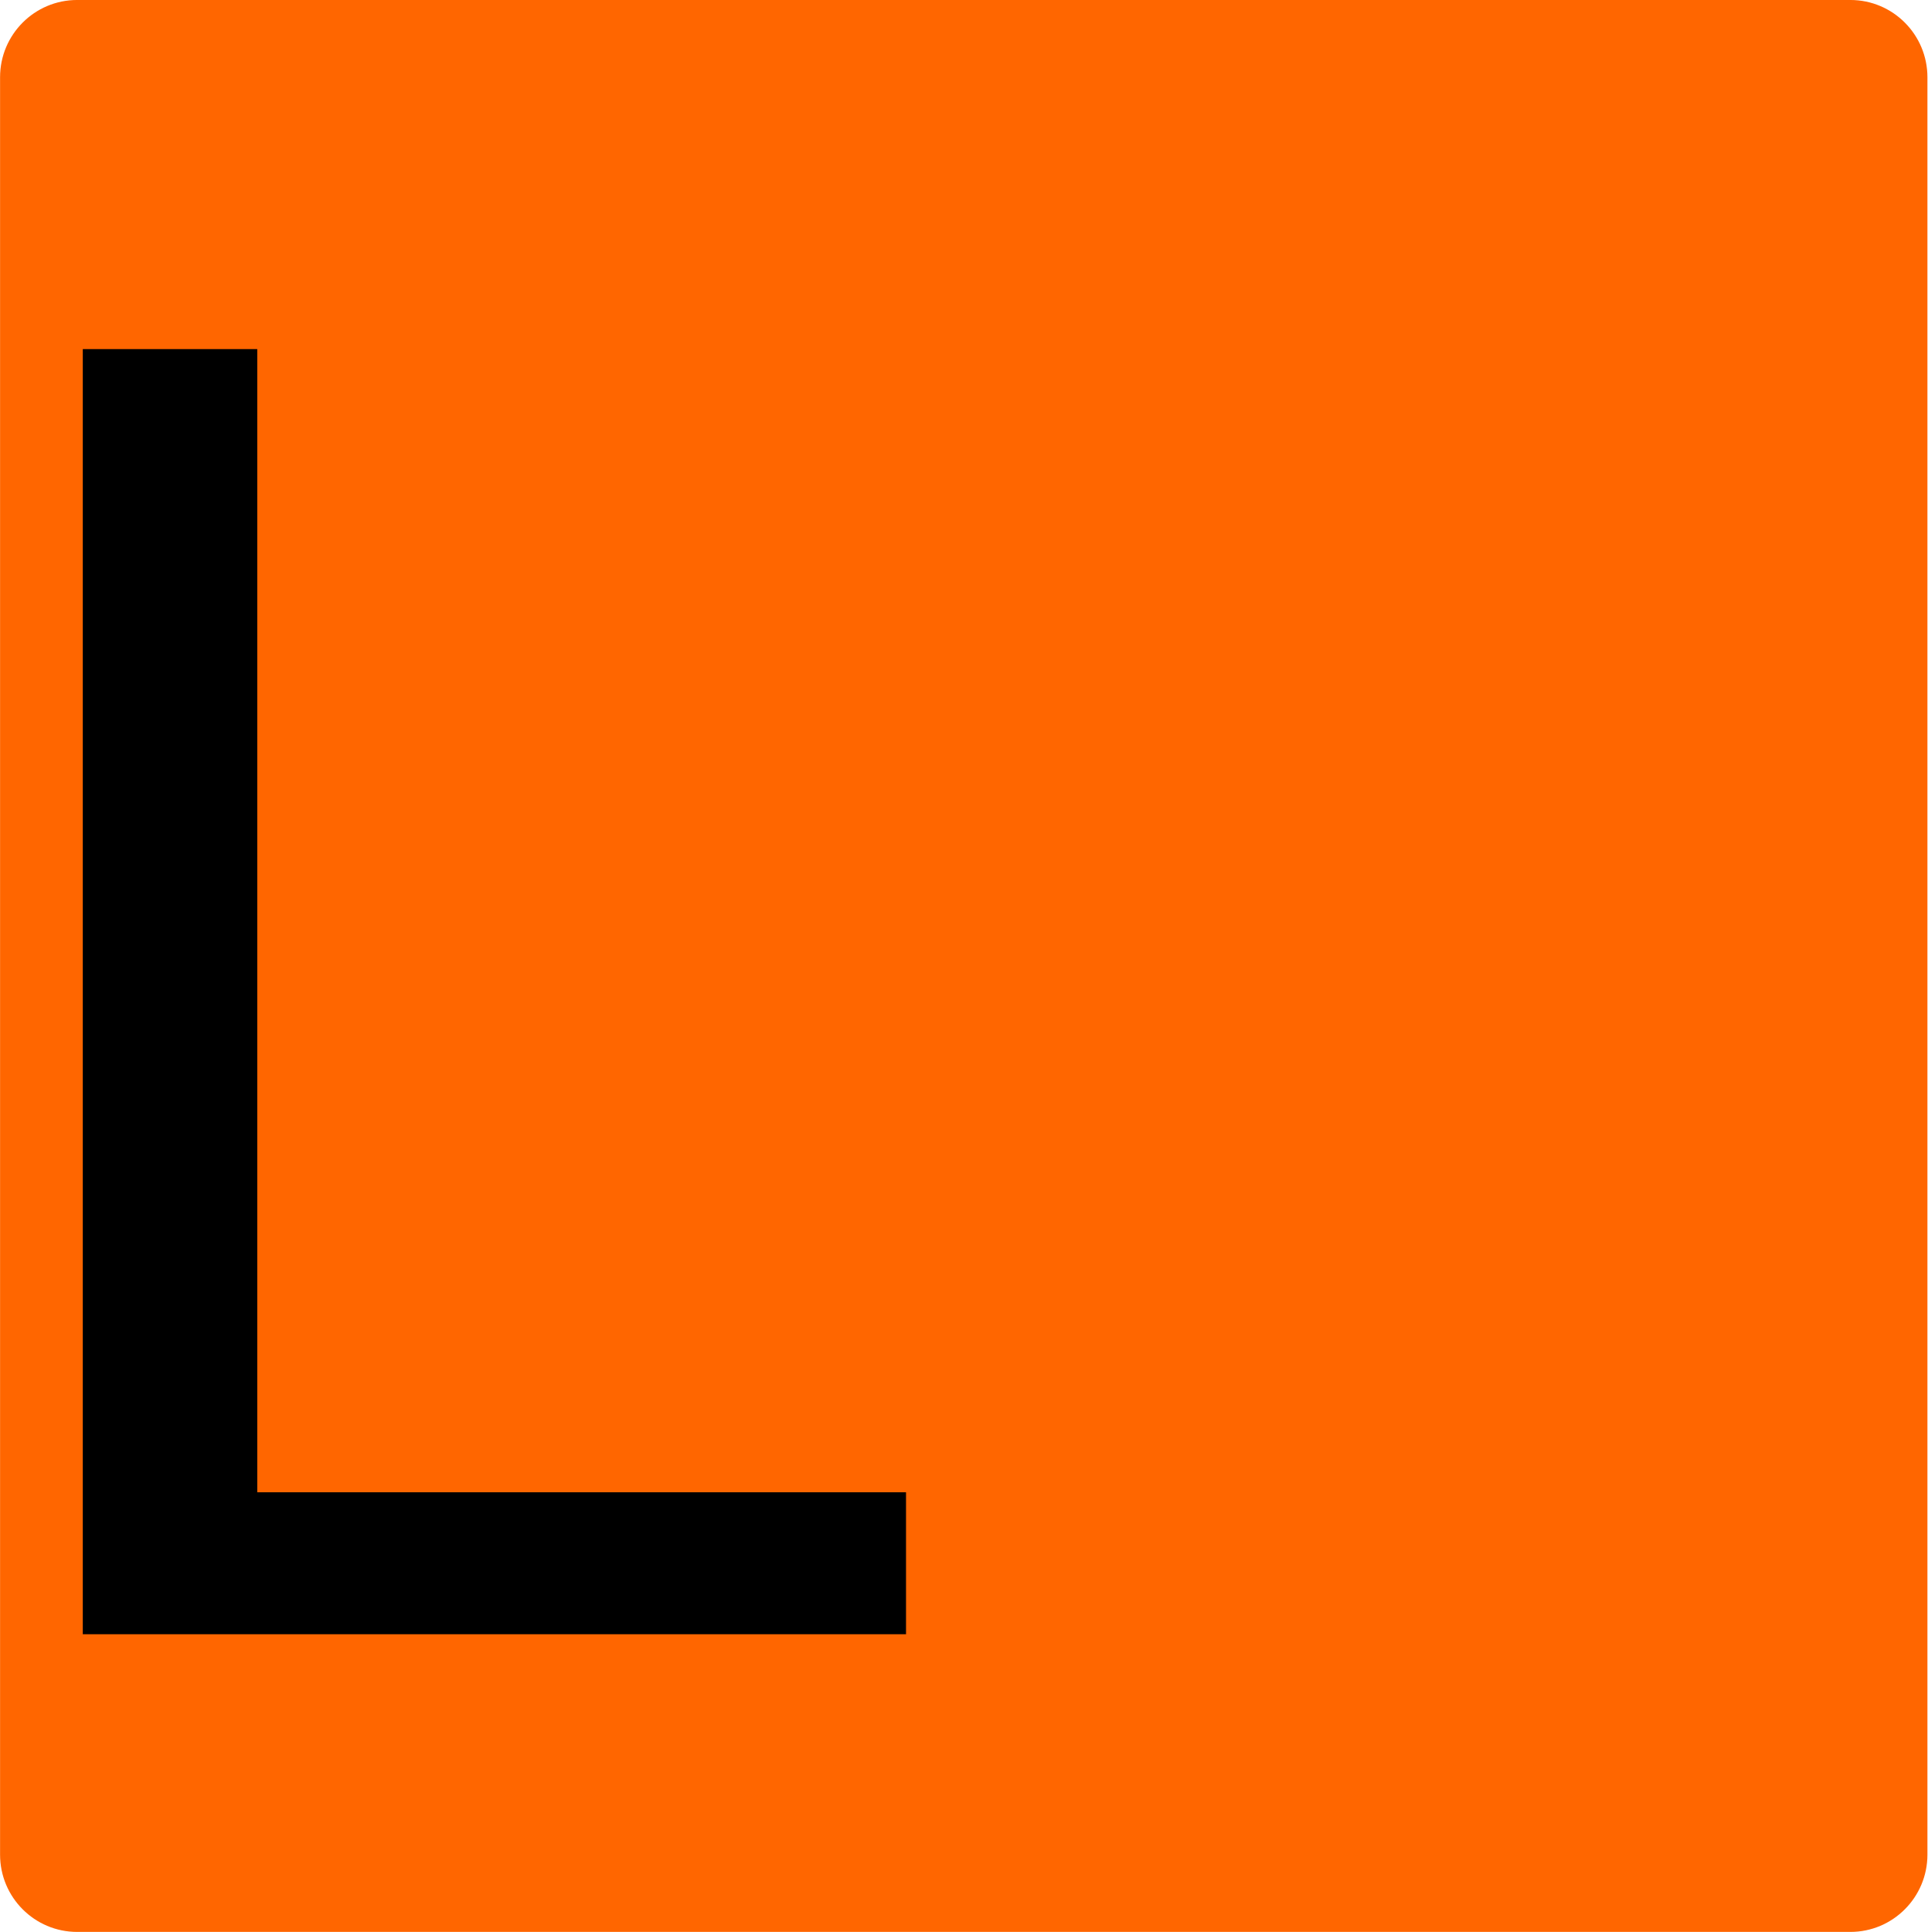
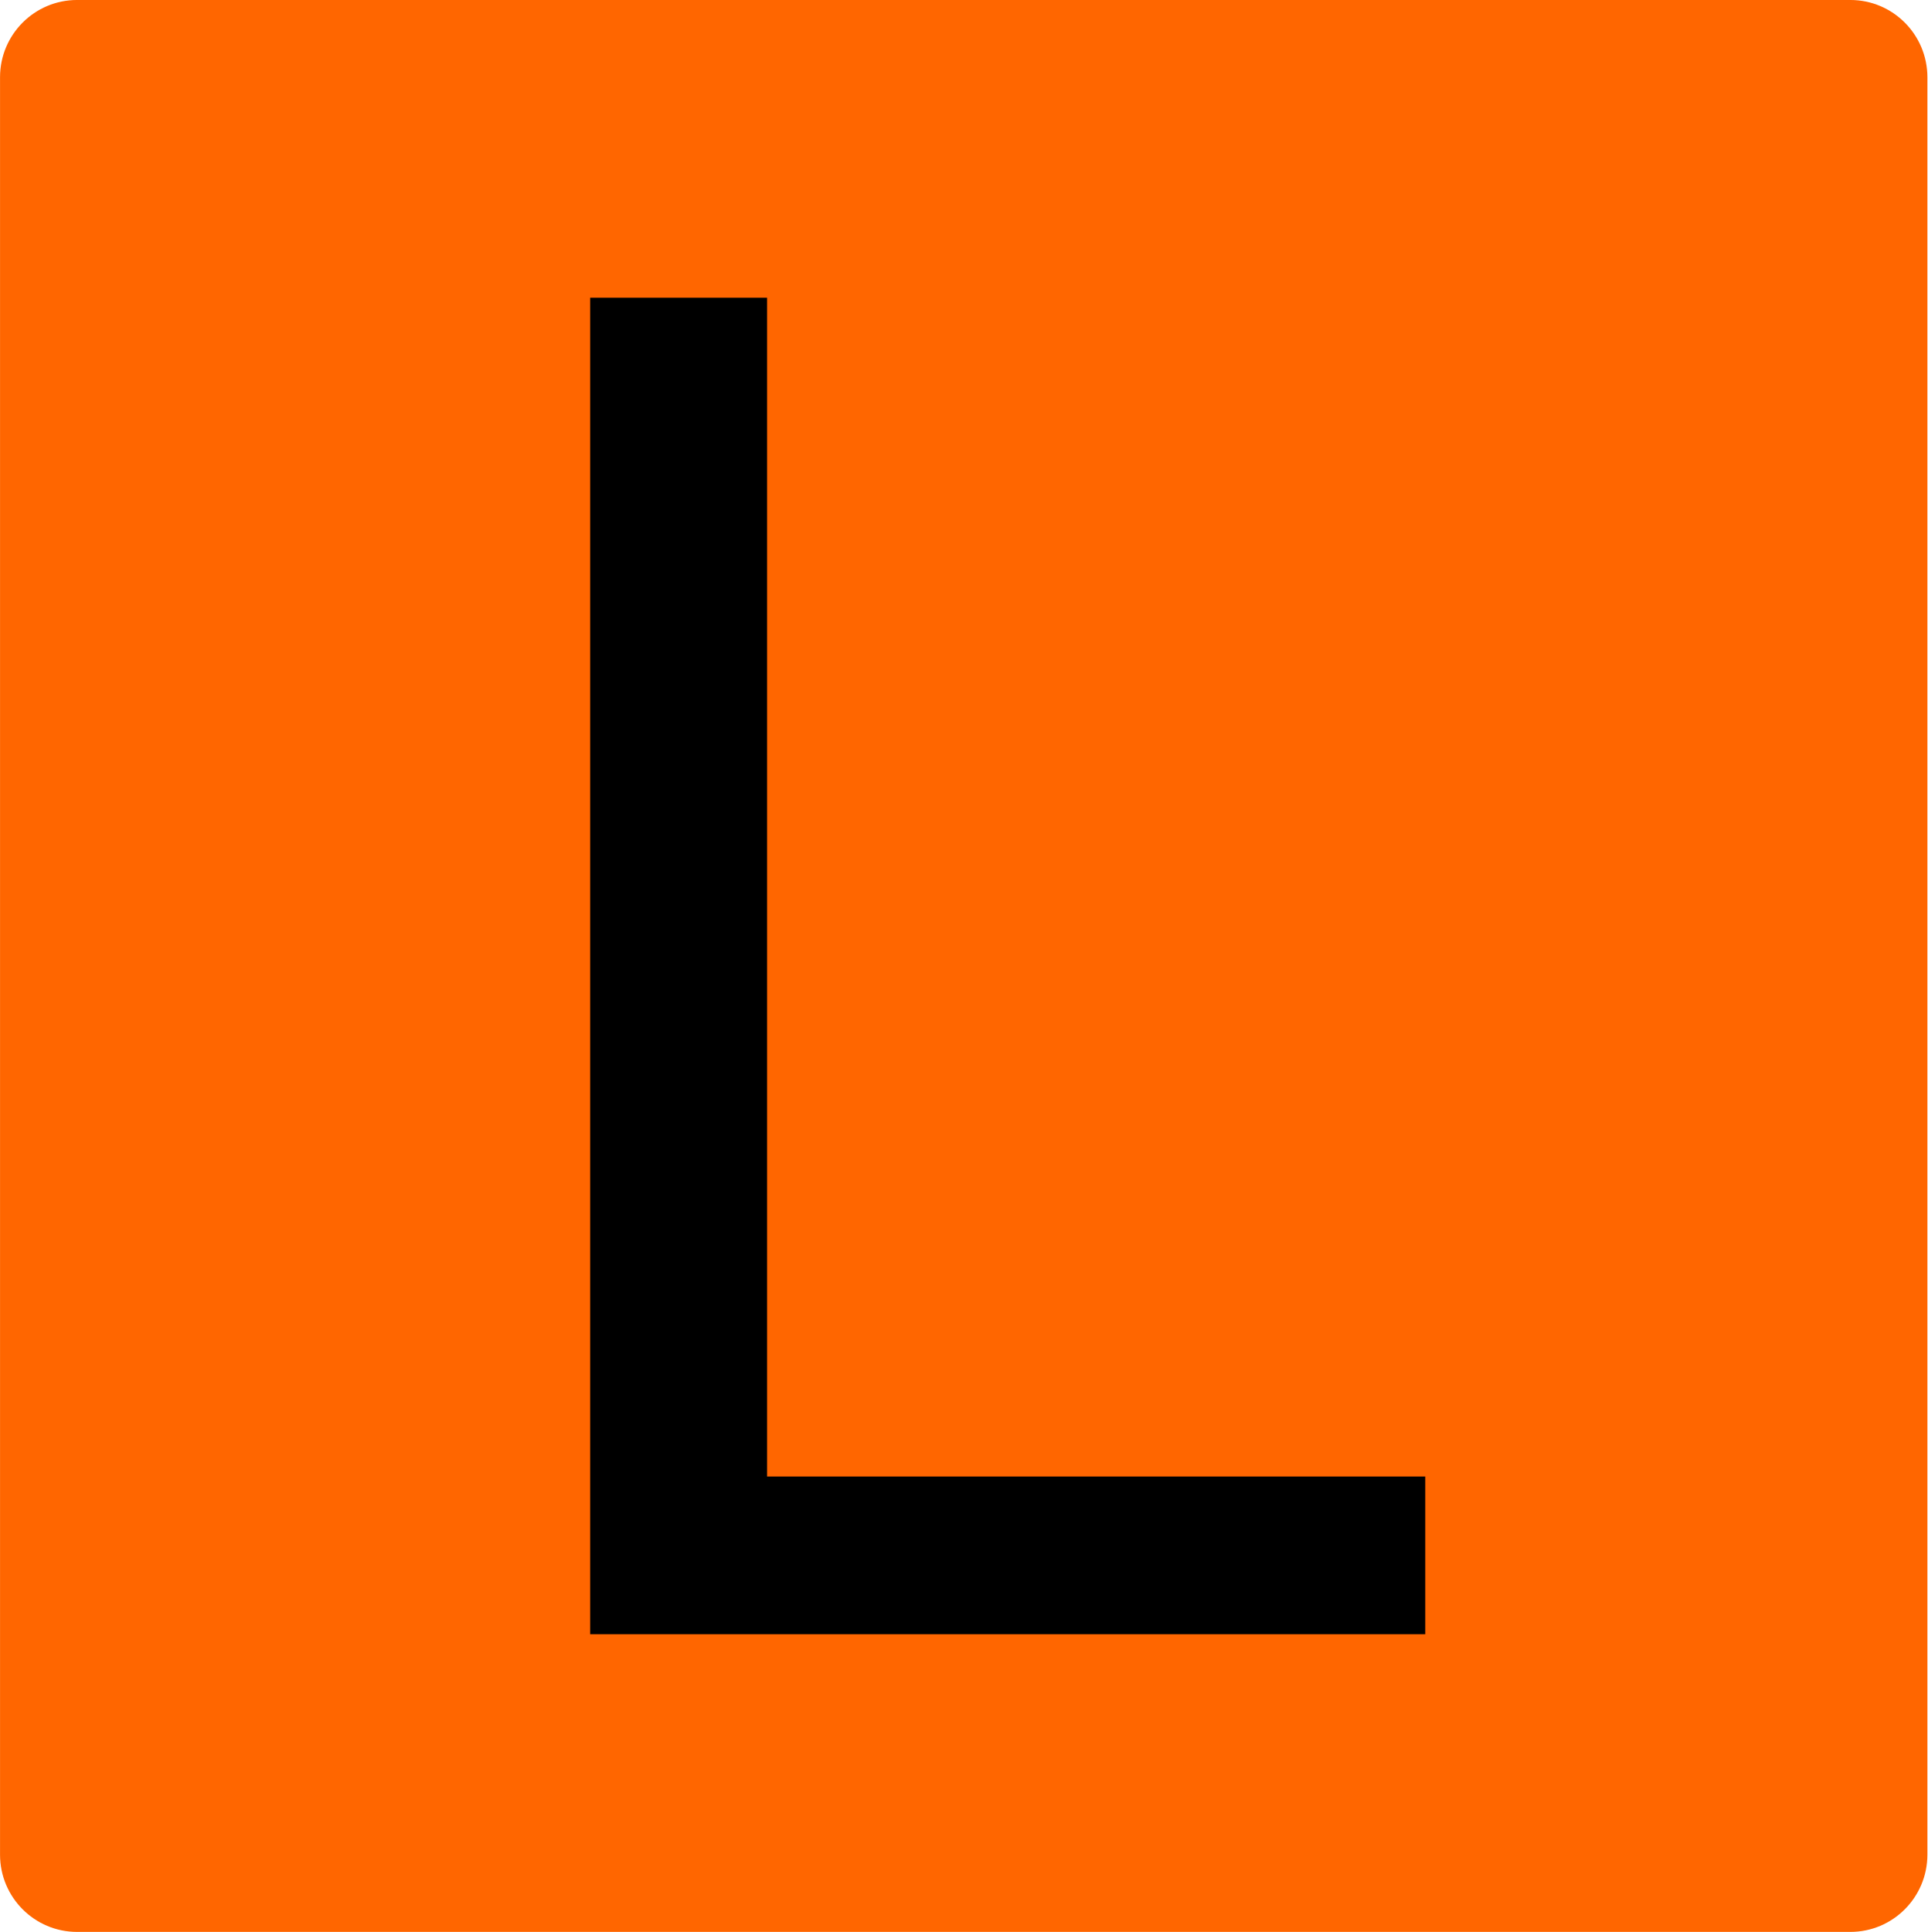
<svg xmlns="http://www.w3.org/2000/svg" width="5.827mm" height="5.84mm" viewBox="0 0 20.646 20.695" id="svg4817" version="1.1">
  <defs id="defs4819" />
  <g id="layer1" transform="translate(-90.77137,-127.5028)">
-     <g id="g4556-0" transform="matrix(0.4746875,0,0,0.4746875,72.12785,-237.9534)">
-       <g id="g6596-3-3-2" transform="matrix(0,2.224029,-2.224029,0,1881.03,726.8528)">
-         <rect rx="0.784" ry="0.782" y="808.56" x="19.35" height="19.557" width="19.602" id="rect5123-32-7-8-8-7" style="color:#000000;clip-rule:nonzero;display:inline;overflow:visible;visibility:visible;opacity:1;isolation:auto;mix-blend-mode:normal;color-interpolation:sRGB;color-interpolation-filters:linearRGB;solid-color:#000000;solid-opacity:1;fill:#ff6600;fill-opacity:1;fill-rule:evenodd;stroke:none;stroke-width:0.5;stroke-linecap:butt;stroke-linejoin:miter;stroke-miterlimit:4;stroke-dasharray:none;stroke-dashoffset:0;stroke-opacity:1;color-rendering:auto;image-rendering:auto;shape-rendering:auto;text-rendering:auto;enable-background:accumulate" />
-       </g>
-       <text xml:space="preserve" style="font-style:normal;font-variant:normal;font-weight:normal;font-stretch:normal;font-size:12px;line-height:0%;font-family:Arial;-inkscape-font-specification:'Arial, Normal';text-align:start;letter-spacing:0.063px;word-spacing:0px;writing-mode:lr-tb;text-anchor:start;fill:#000000;fill-opacity:1;stroke:none;stroke-width:1px;stroke-linecap:butt;stroke-linejoin:miter;stroke-opacity:1" x="61.231" y="806.766" id="text5265-4-2-0">
-         <tspan id="tspan5267-6-6-0" x="61.263" y="806.766" style="font-style:normal;font-variant:normal;font-weight:normal;font-stretch:normal;font-size:42.133px;line-height:125%;font-family:Arial;-inkscape-font-specification:'Arial, Normal';text-align:center;writing-mode:lr-tb;text-anchor:middle">L</tspan>
-       </text>
+     <g transform="matrix(0,1.055719,-1.055719,0,965.0291,107.0745)" id="g6596-3-3-2">
+       <rect style="color:#000000;clip-rule:nonzero;display:inline;overflow:visible;visibility:visible;opacity:1;isolation:auto;mix-blend-mode:normal;color-interpolation:sRGB;color-interpolation-filters:linearRGB;solid-color:#000000;solid-opacity:1;fill:#ff6600;fill-opacity:1;fill-rule:evenodd;stroke:none;stroke-width:0.5;stroke-linecap:butt;stroke-linejoin:miter;stroke-miterlimit:4;stroke-dasharray:none;stroke-dashoffset:0;stroke-opacity:1;color-rendering:auto;image-rendering:auto;shape-rendering:auto;text-rendering:auto;enable-background:accumulate" id="rect5123-32-7-8-8-7" width="19.602" height="19.557" x="19.35" y="808.56" ry="0.782" rx="0.784" />
+     </g>
+     <g aria-label="L" style="font-style:normal;font-variant:normal;font-weight:normal;font-stretch:normal;font-size:5.696px;line-height:0%;font-family:Arial;-inkscape-font-specification:'Arial, Normal';text-align:start;letter-spacing:0.03px;word-spacing:0px;writing-mode:lr-tb;text-anchor:start;fill:#000000;fill-opacity:1;stroke:none;stroke-width:0.475px;stroke-linecap:butt;stroke-linejoin:miter;stroke-opacity:1" id="text5265-4-2-0">
+       <path d="m 97.092,145.008 v -14.316 h 1.895 v 12.627 h 7.051 v 1.689 z" style="font-style:normal;font-variant:normal;font-weight:normal;font-stretch:normal;font-size:20px;line-height:125%;font-family:Arial;-inkscape-font-specification:'Arial, Normal';text-align:center;writing-mode:lr-tb;text-anchor:middle;stroke-width:0.475px" id="path821" />
    </g>
  </g>
</svg>
